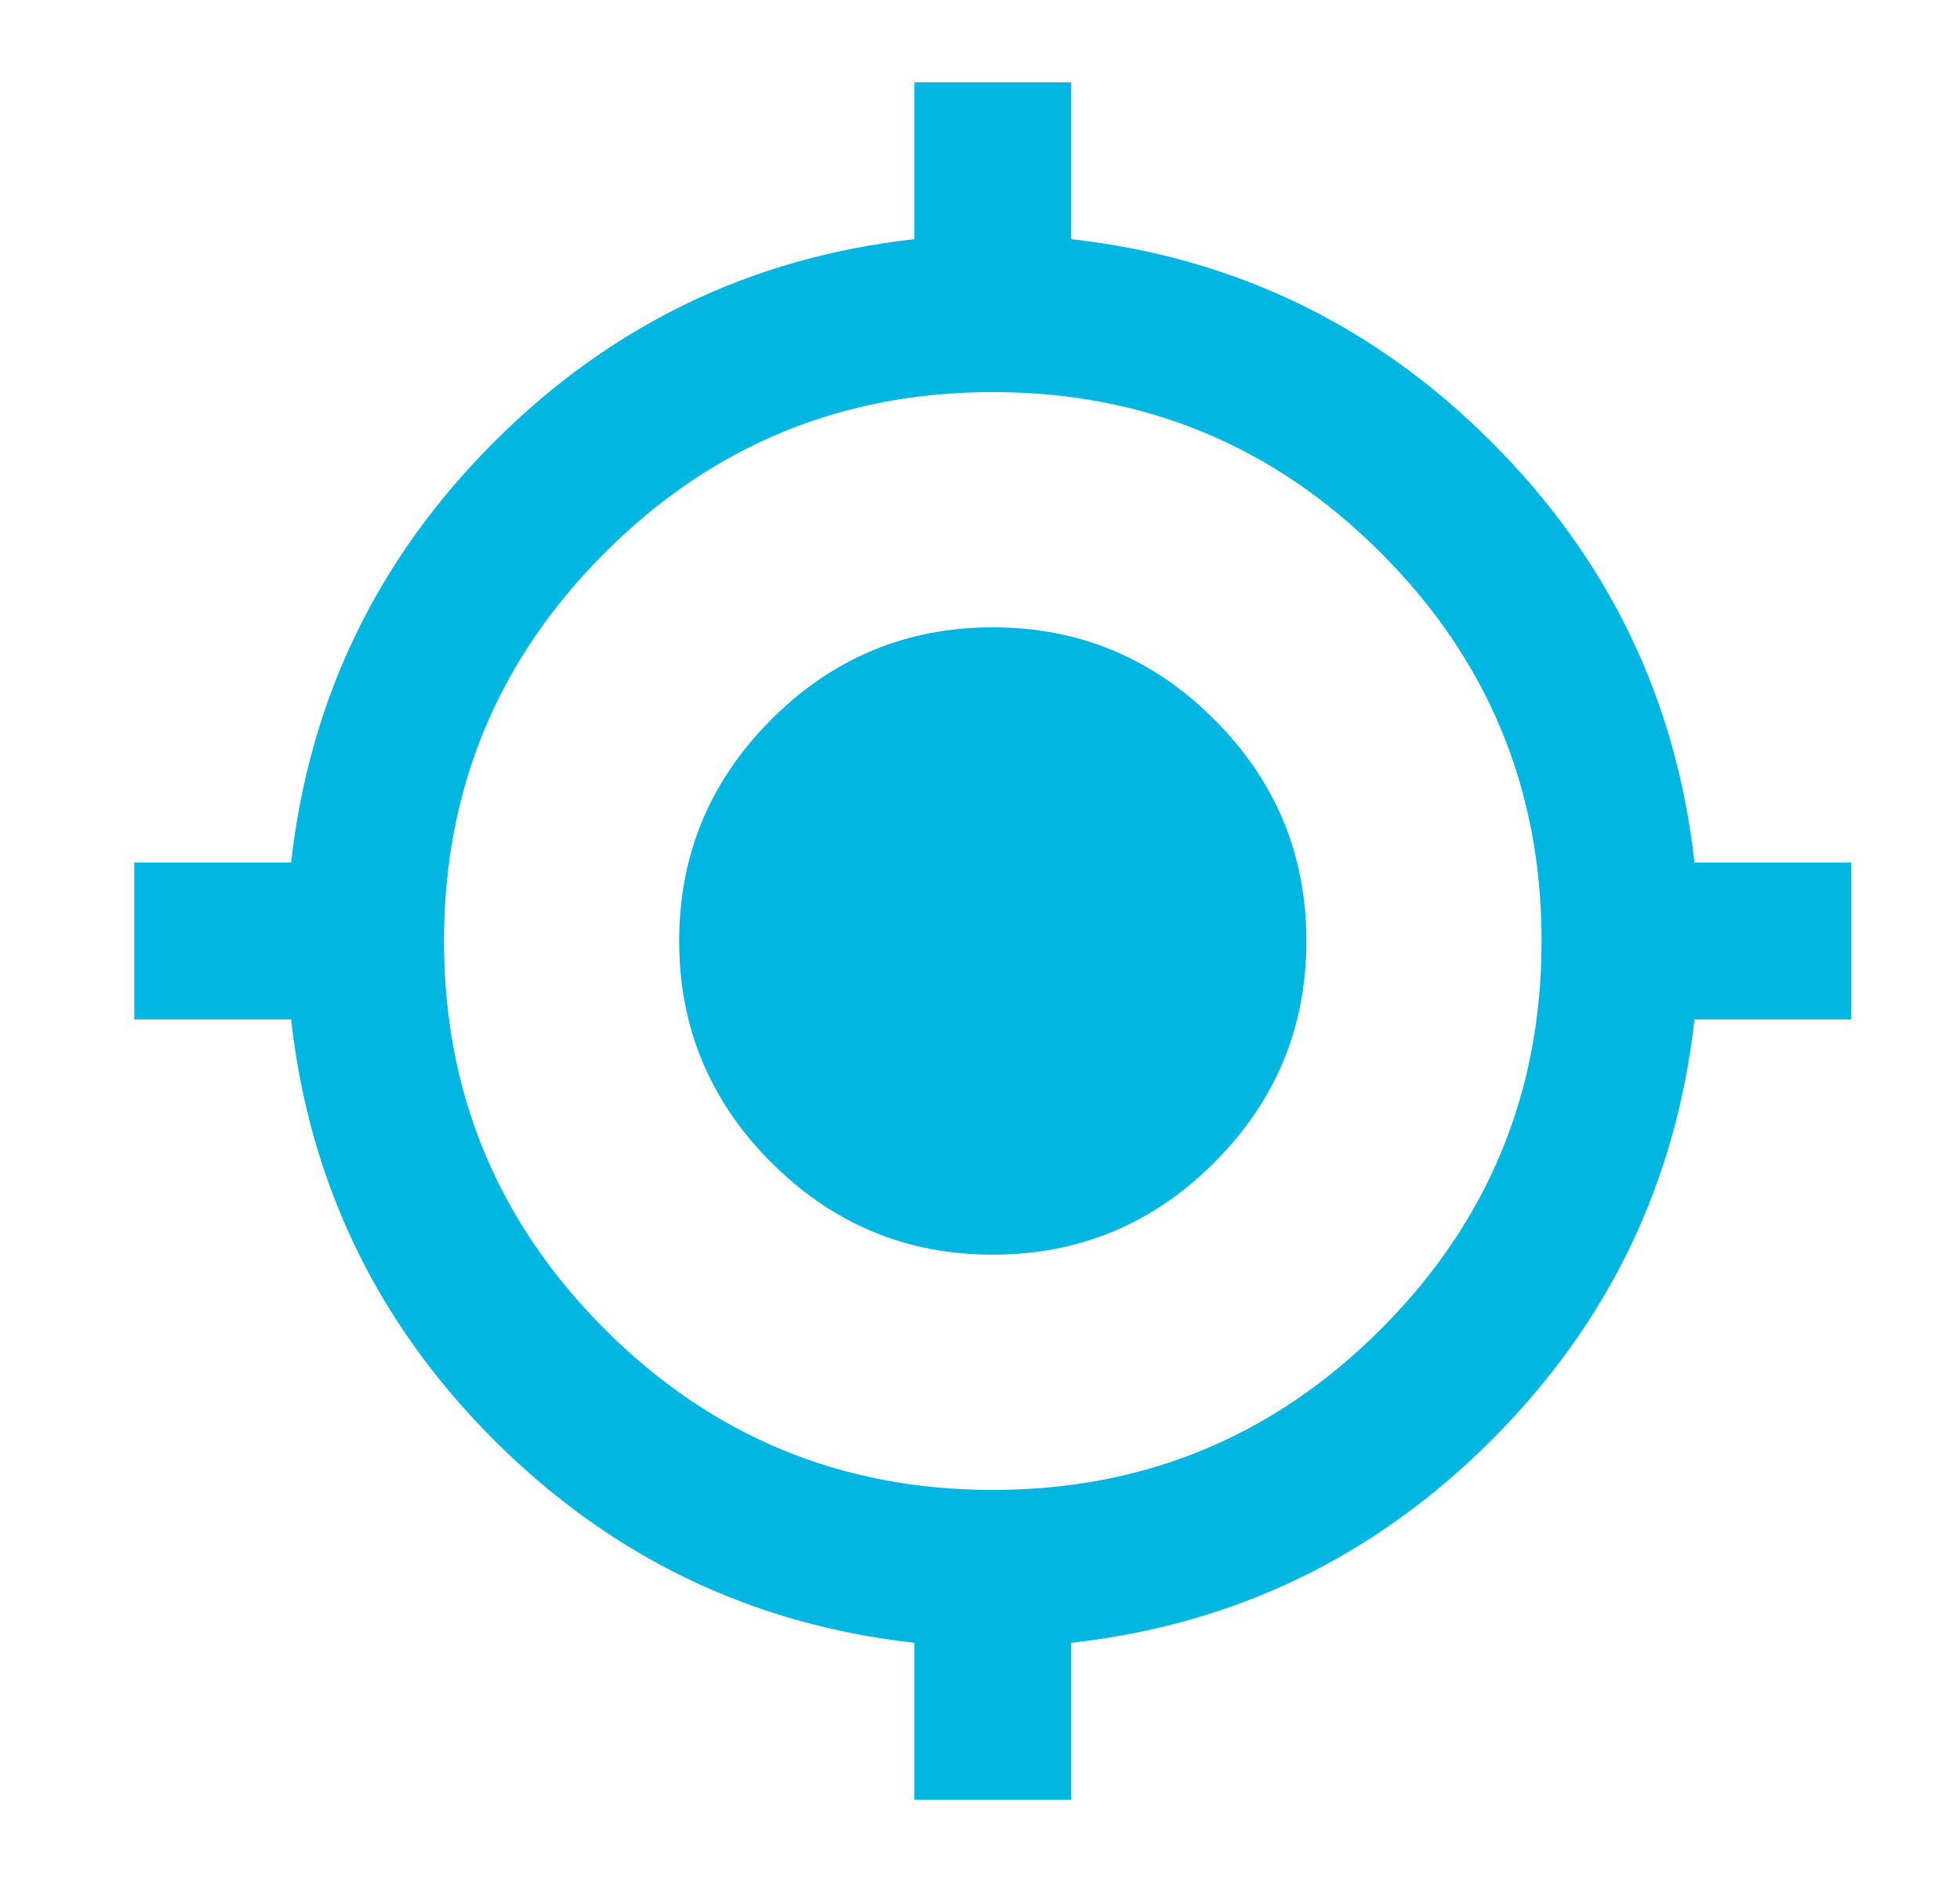
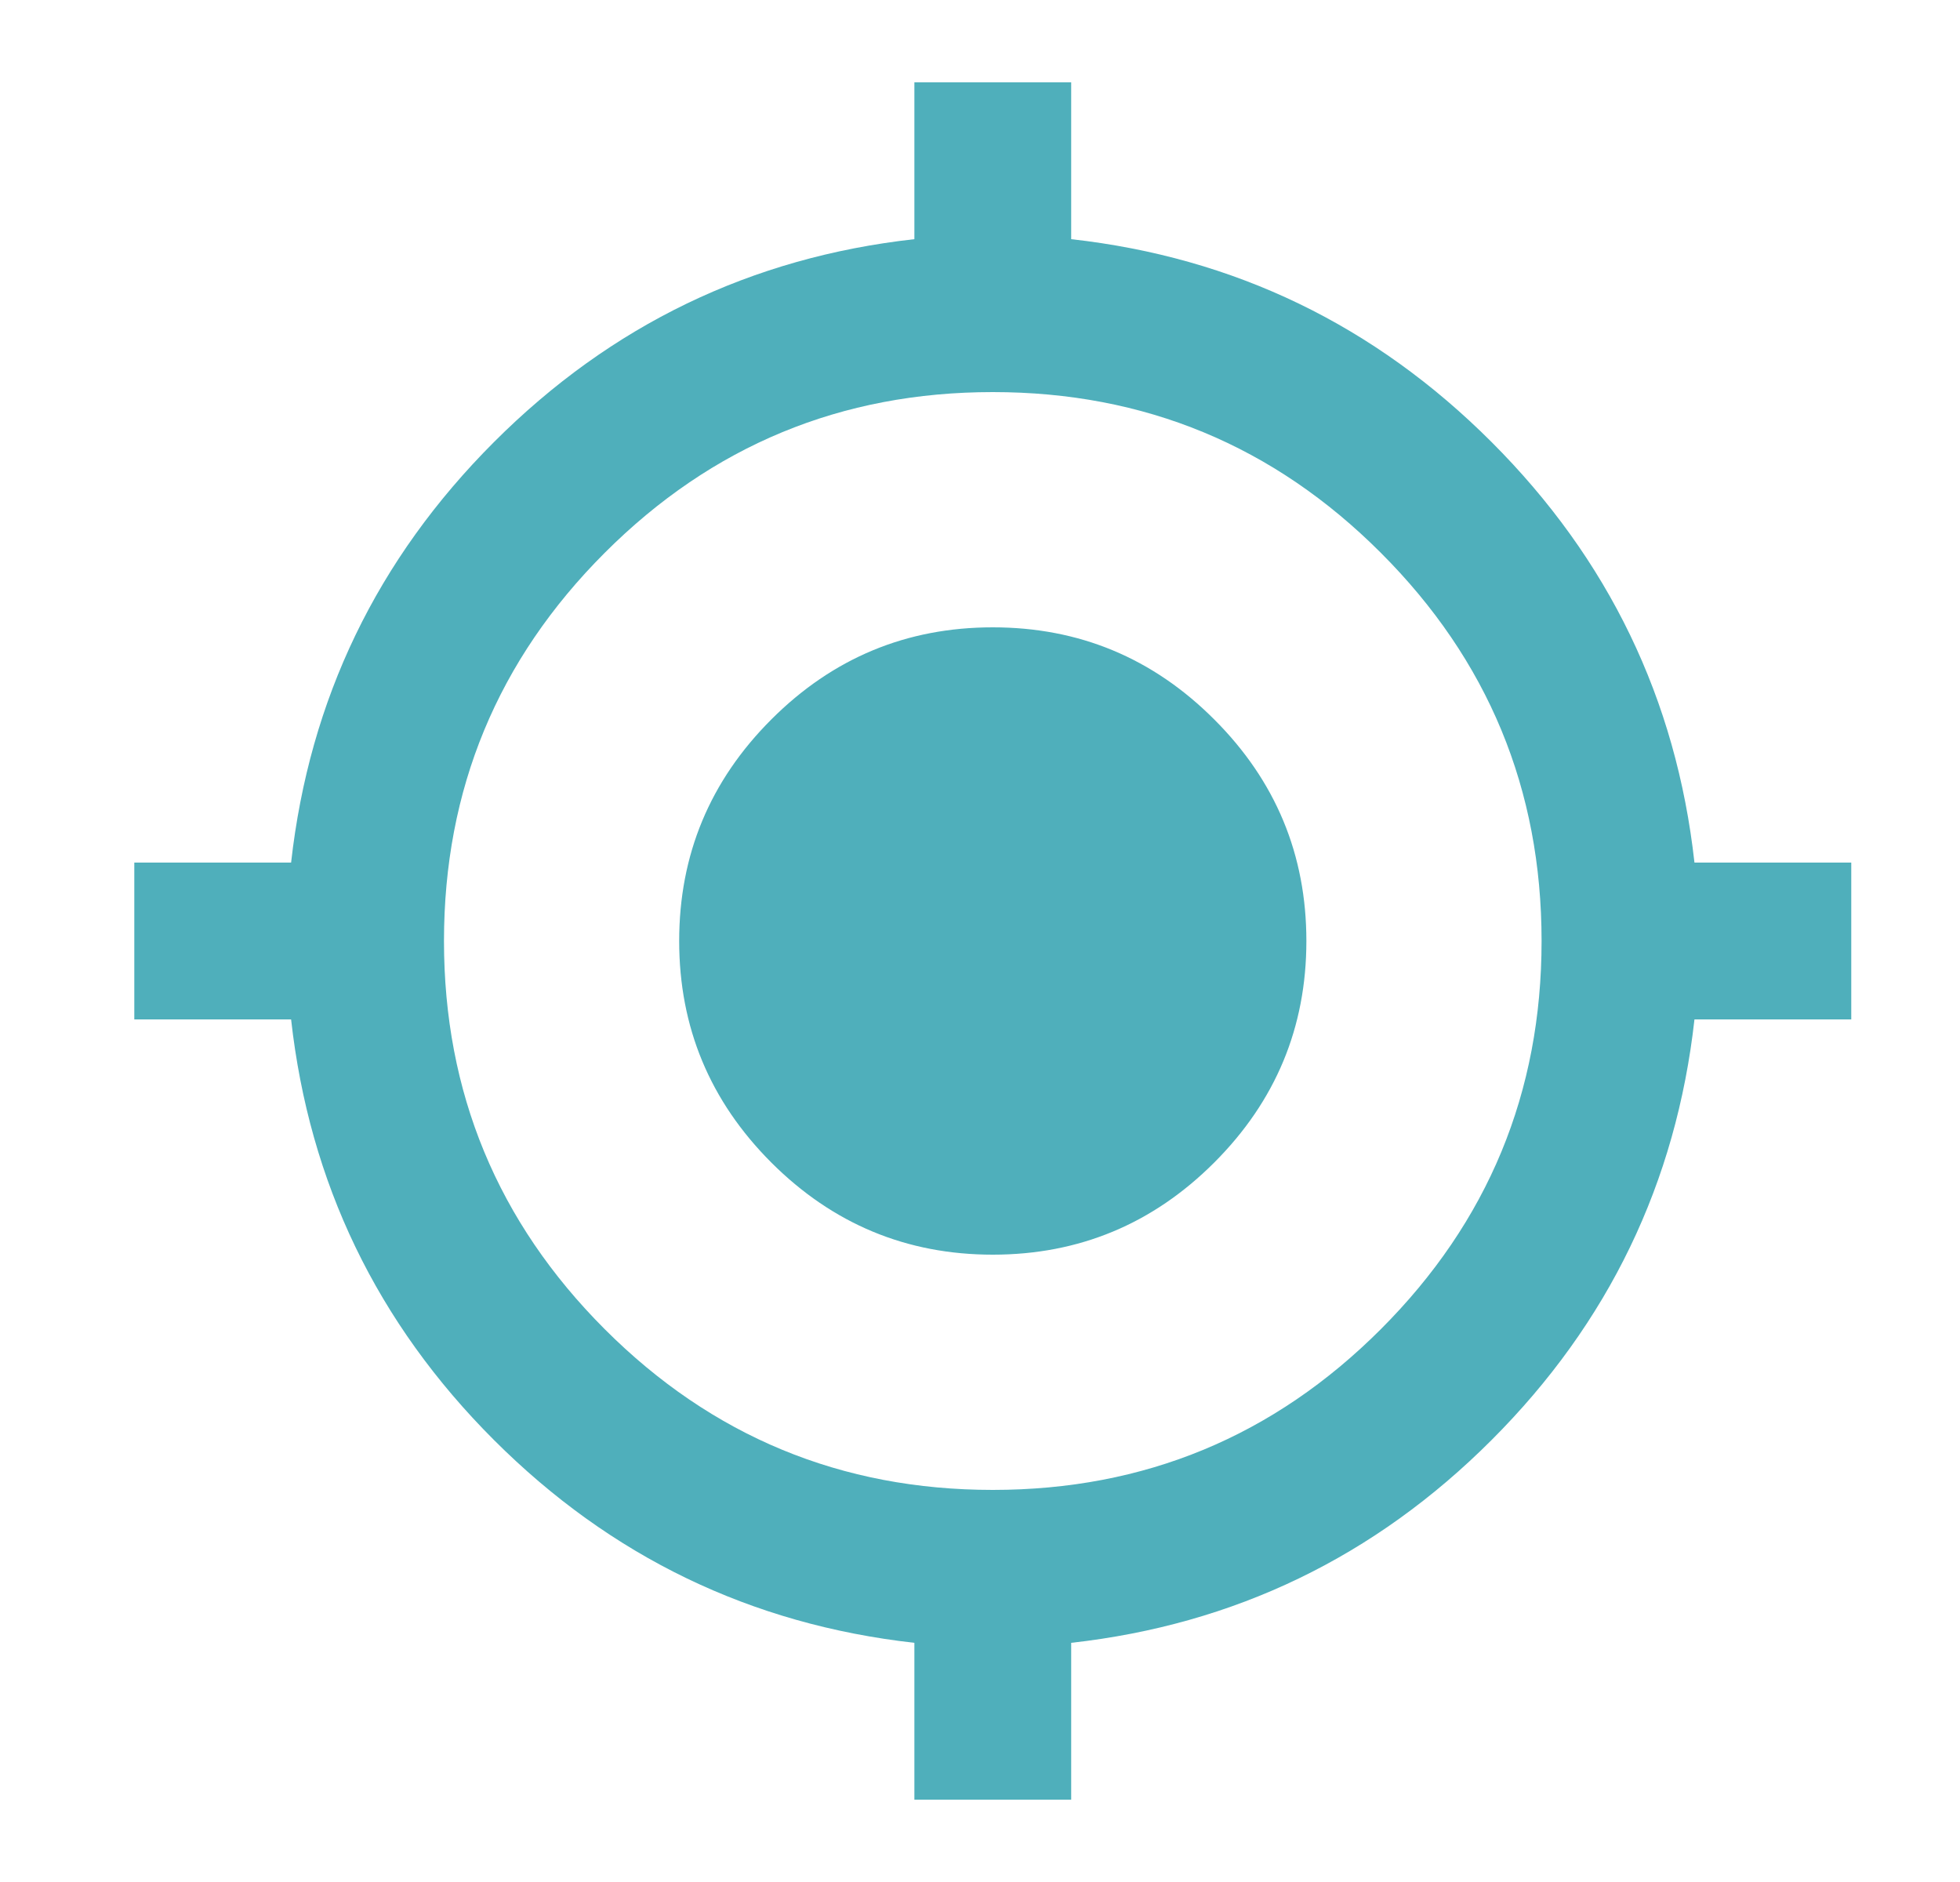
<svg xmlns="http://www.w3.org/2000/svg" width="25" height="24" viewBox="0 0 25 24" fill="none">
-   <path d="M11.663 22.95V20.95C9.58 20.716 7.792 19.854 6.3 18.363C4.808 16.872 3.946 15.084 3.713 13H1.713V11H3.713C3.947 8.916 4.809 7.129 6.301 5.637C7.793 4.145 9.581 3.282 11.663 3.05V1.05H13.663V3.05C15.747 3.283 17.534 4.146 19.026 5.638C20.518 7.13 21.381 8.917 21.613 11H23.613V13H21.613C21.38 15.083 20.518 16.871 19.026 18.363C17.535 19.855 15.747 20.717 13.663 20.95V22.95H11.663ZM12.663 19C14.597 19 16.247 18.317 17.613 16.95C18.98 15.583 19.663 13.933 19.663 12C19.663 10.066 18.98 8.416 17.613 7.05C16.247 5.683 14.597 5 12.663 5C10.73 5 9.08 5.683 7.713 7.05C6.347 8.416 5.663 10.066 5.663 12C5.663 13.933 6.347 15.583 7.713 16.95C9.08 18.317 10.73 19 12.663 19ZM12.663 16C11.563 16 10.622 15.608 9.838 14.825C9.055 14.041 8.663 13.1 8.663 12C8.663 10.9 9.055 9.958 9.838 9.175C10.622 8.391 11.563 8 12.663 8C13.763 8 14.705 8.391 15.488 9.175C16.272 9.958 16.663 10.9 16.663 12C16.663 13.1 16.272 14.041 15.488 14.825C14.705 15.608 13.763 16 12.663 16Z" fill="#01B7E1" />
+   <path d="M11.663 22.95V20.95C9.58 20.716 7.792 19.854 6.3 18.363C4.808 16.872 3.946 15.084 3.713 13H1.713V11H3.713C3.947 8.916 4.809 7.129 6.301 5.637C7.793 4.145 9.581 3.282 11.663 3.05V1.05H13.663V3.05C15.747 3.283 17.534 4.146 19.026 5.638C20.518 7.13 21.381 8.917 21.613 11H23.613V13H21.613C21.38 15.083 20.518 16.871 19.026 18.363C17.535 19.855 15.747 20.717 13.663 20.95V22.95H11.663ZM12.663 19C14.597 19 16.247 18.317 17.613 16.95C18.98 15.583 19.663 13.933 19.663 12C19.663 10.066 18.98 8.416 17.613 7.05C16.247 5.683 14.597 5 12.663 5C10.73 5 9.08 5.683 7.713 7.05C6.347 8.416 5.663 10.066 5.663 12C5.663 13.933 6.347 15.583 7.713 16.95C9.08 18.317 10.73 19 12.663 19ZM12.663 16C11.563 16 10.622 15.608 9.838 14.825C9.055 14.041 8.663 13.1 8.663 12C8.663 10.9 9.055 9.958 9.838 9.175C10.622 8.391 11.563 8 12.663 8C13.763 8 14.705 8.391 15.488 9.175C16.272 9.958 16.663 10.9 16.663 12C16.663 13.1 16.272 14.041 15.488 14.825C14.705 15.608 13.763 16 12.663 16Z" fill="#4fafbb" />
</svg>
